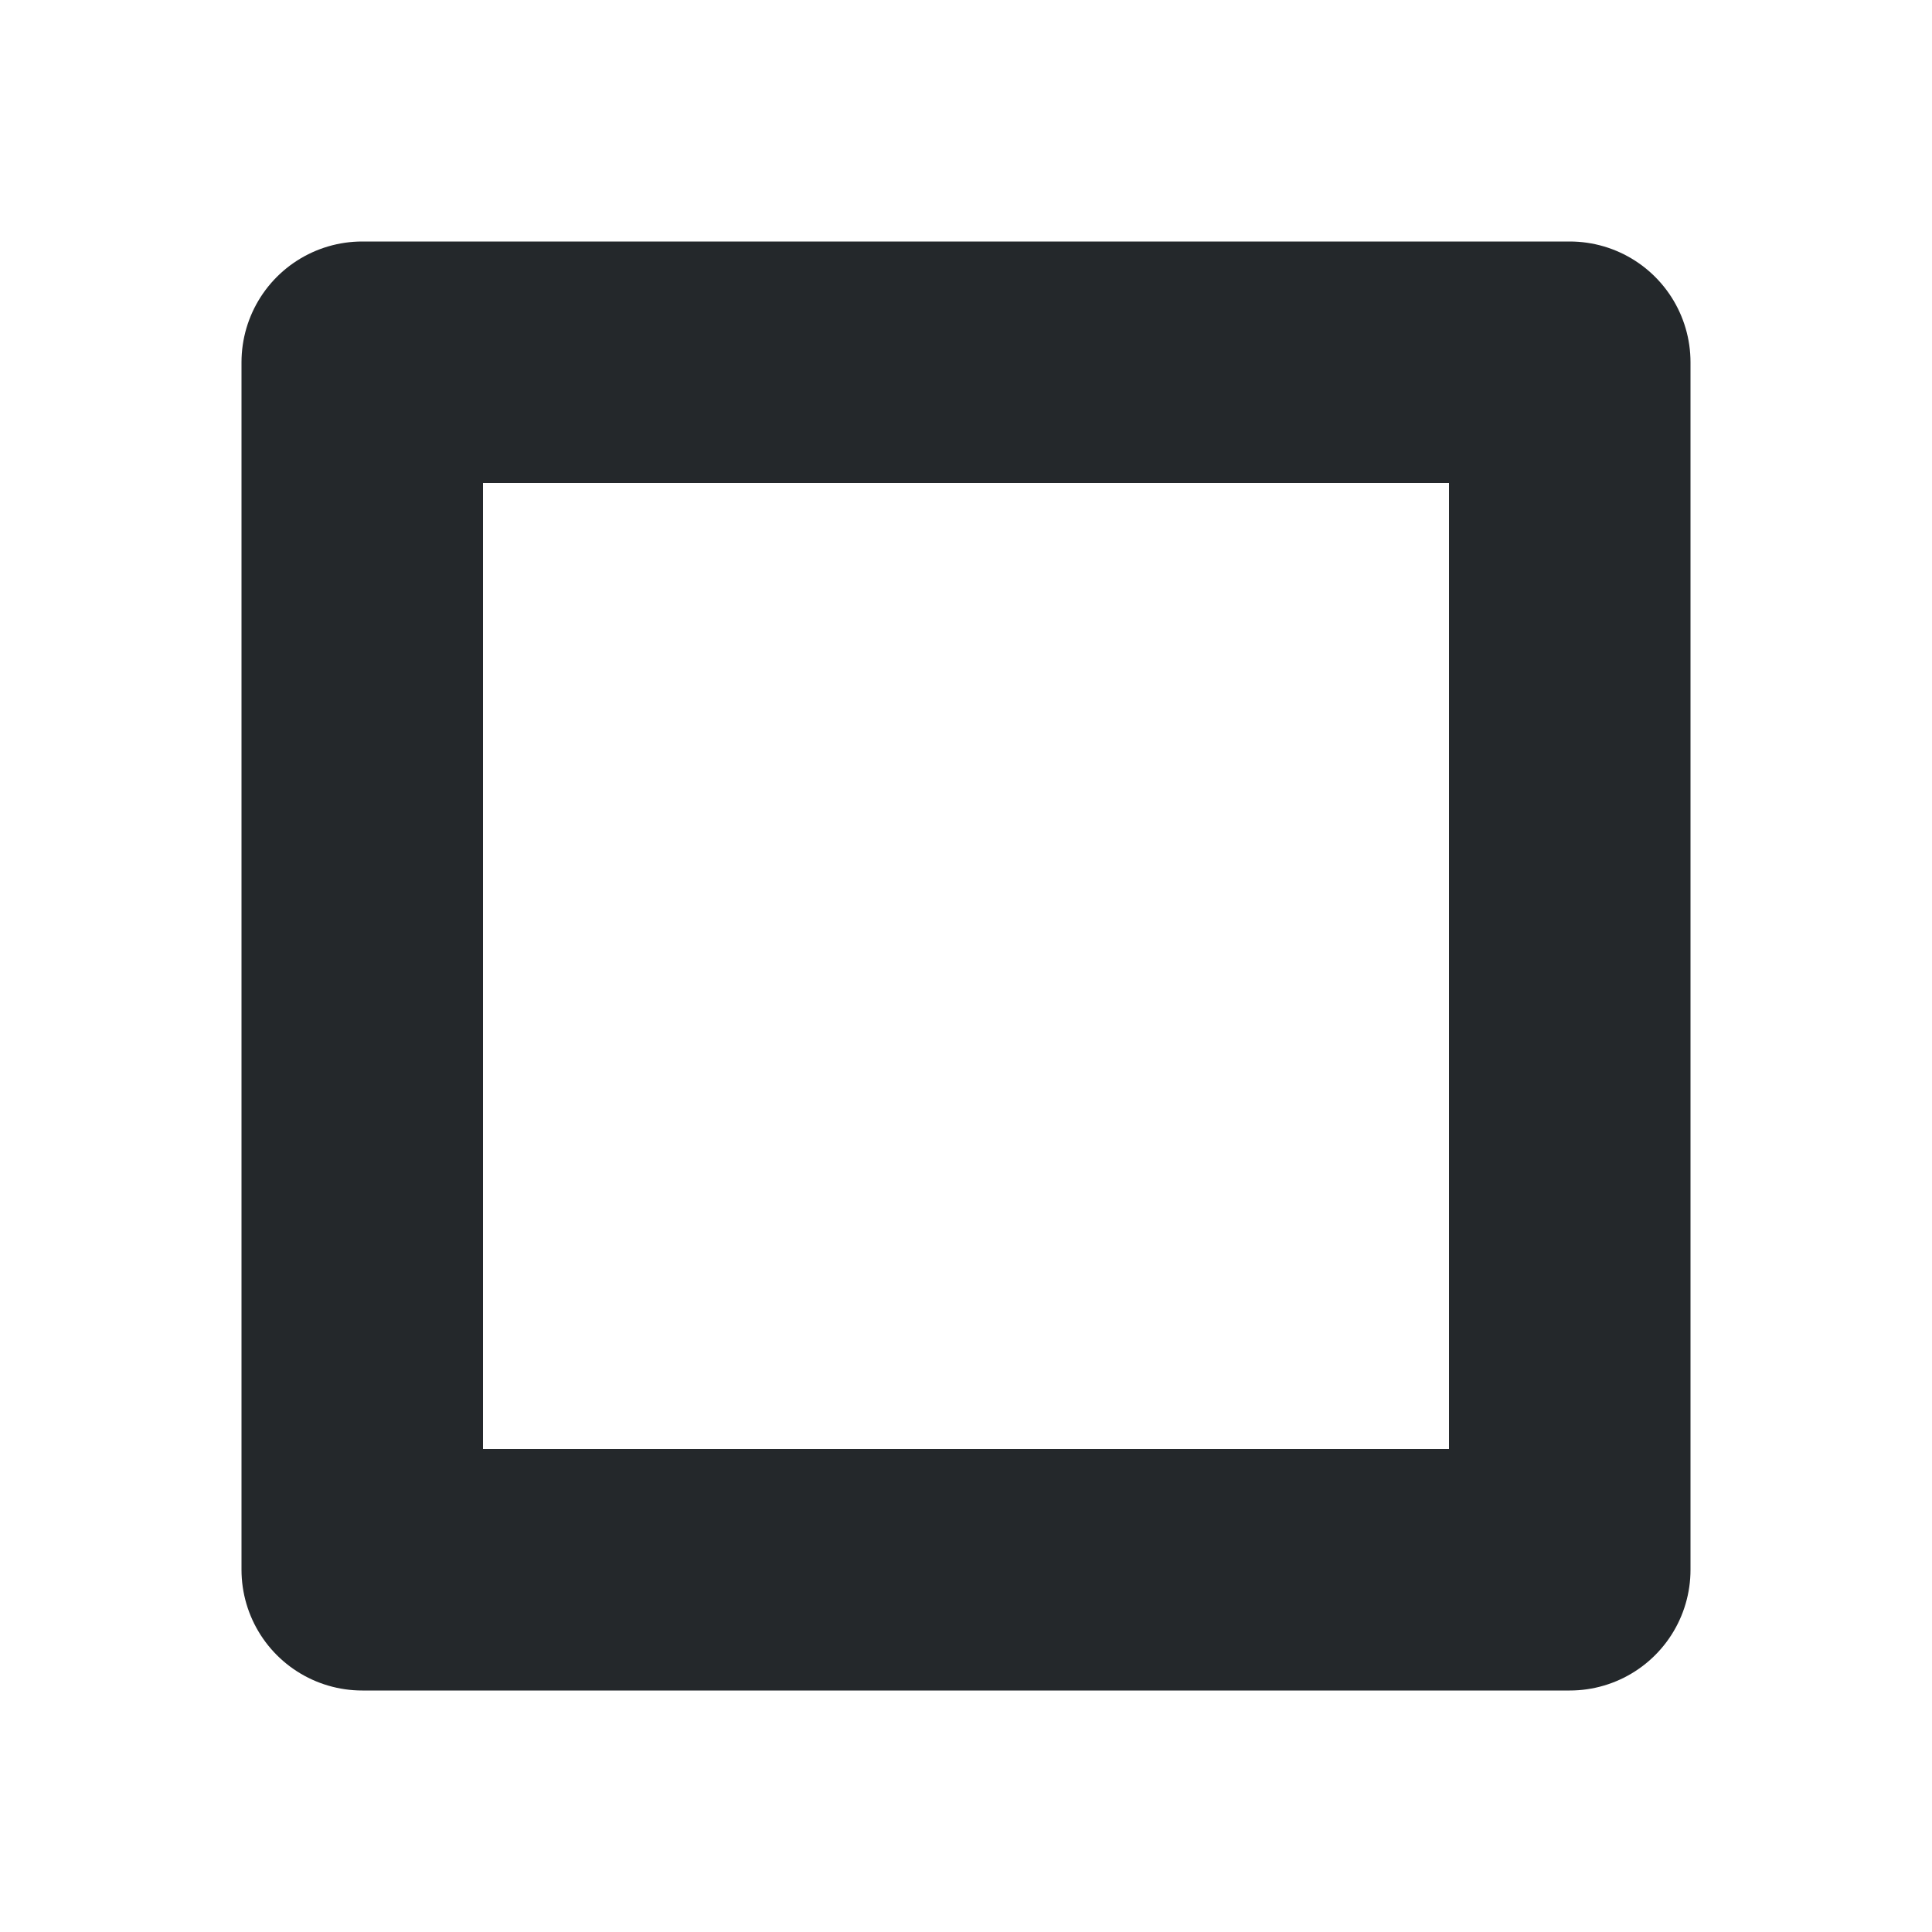
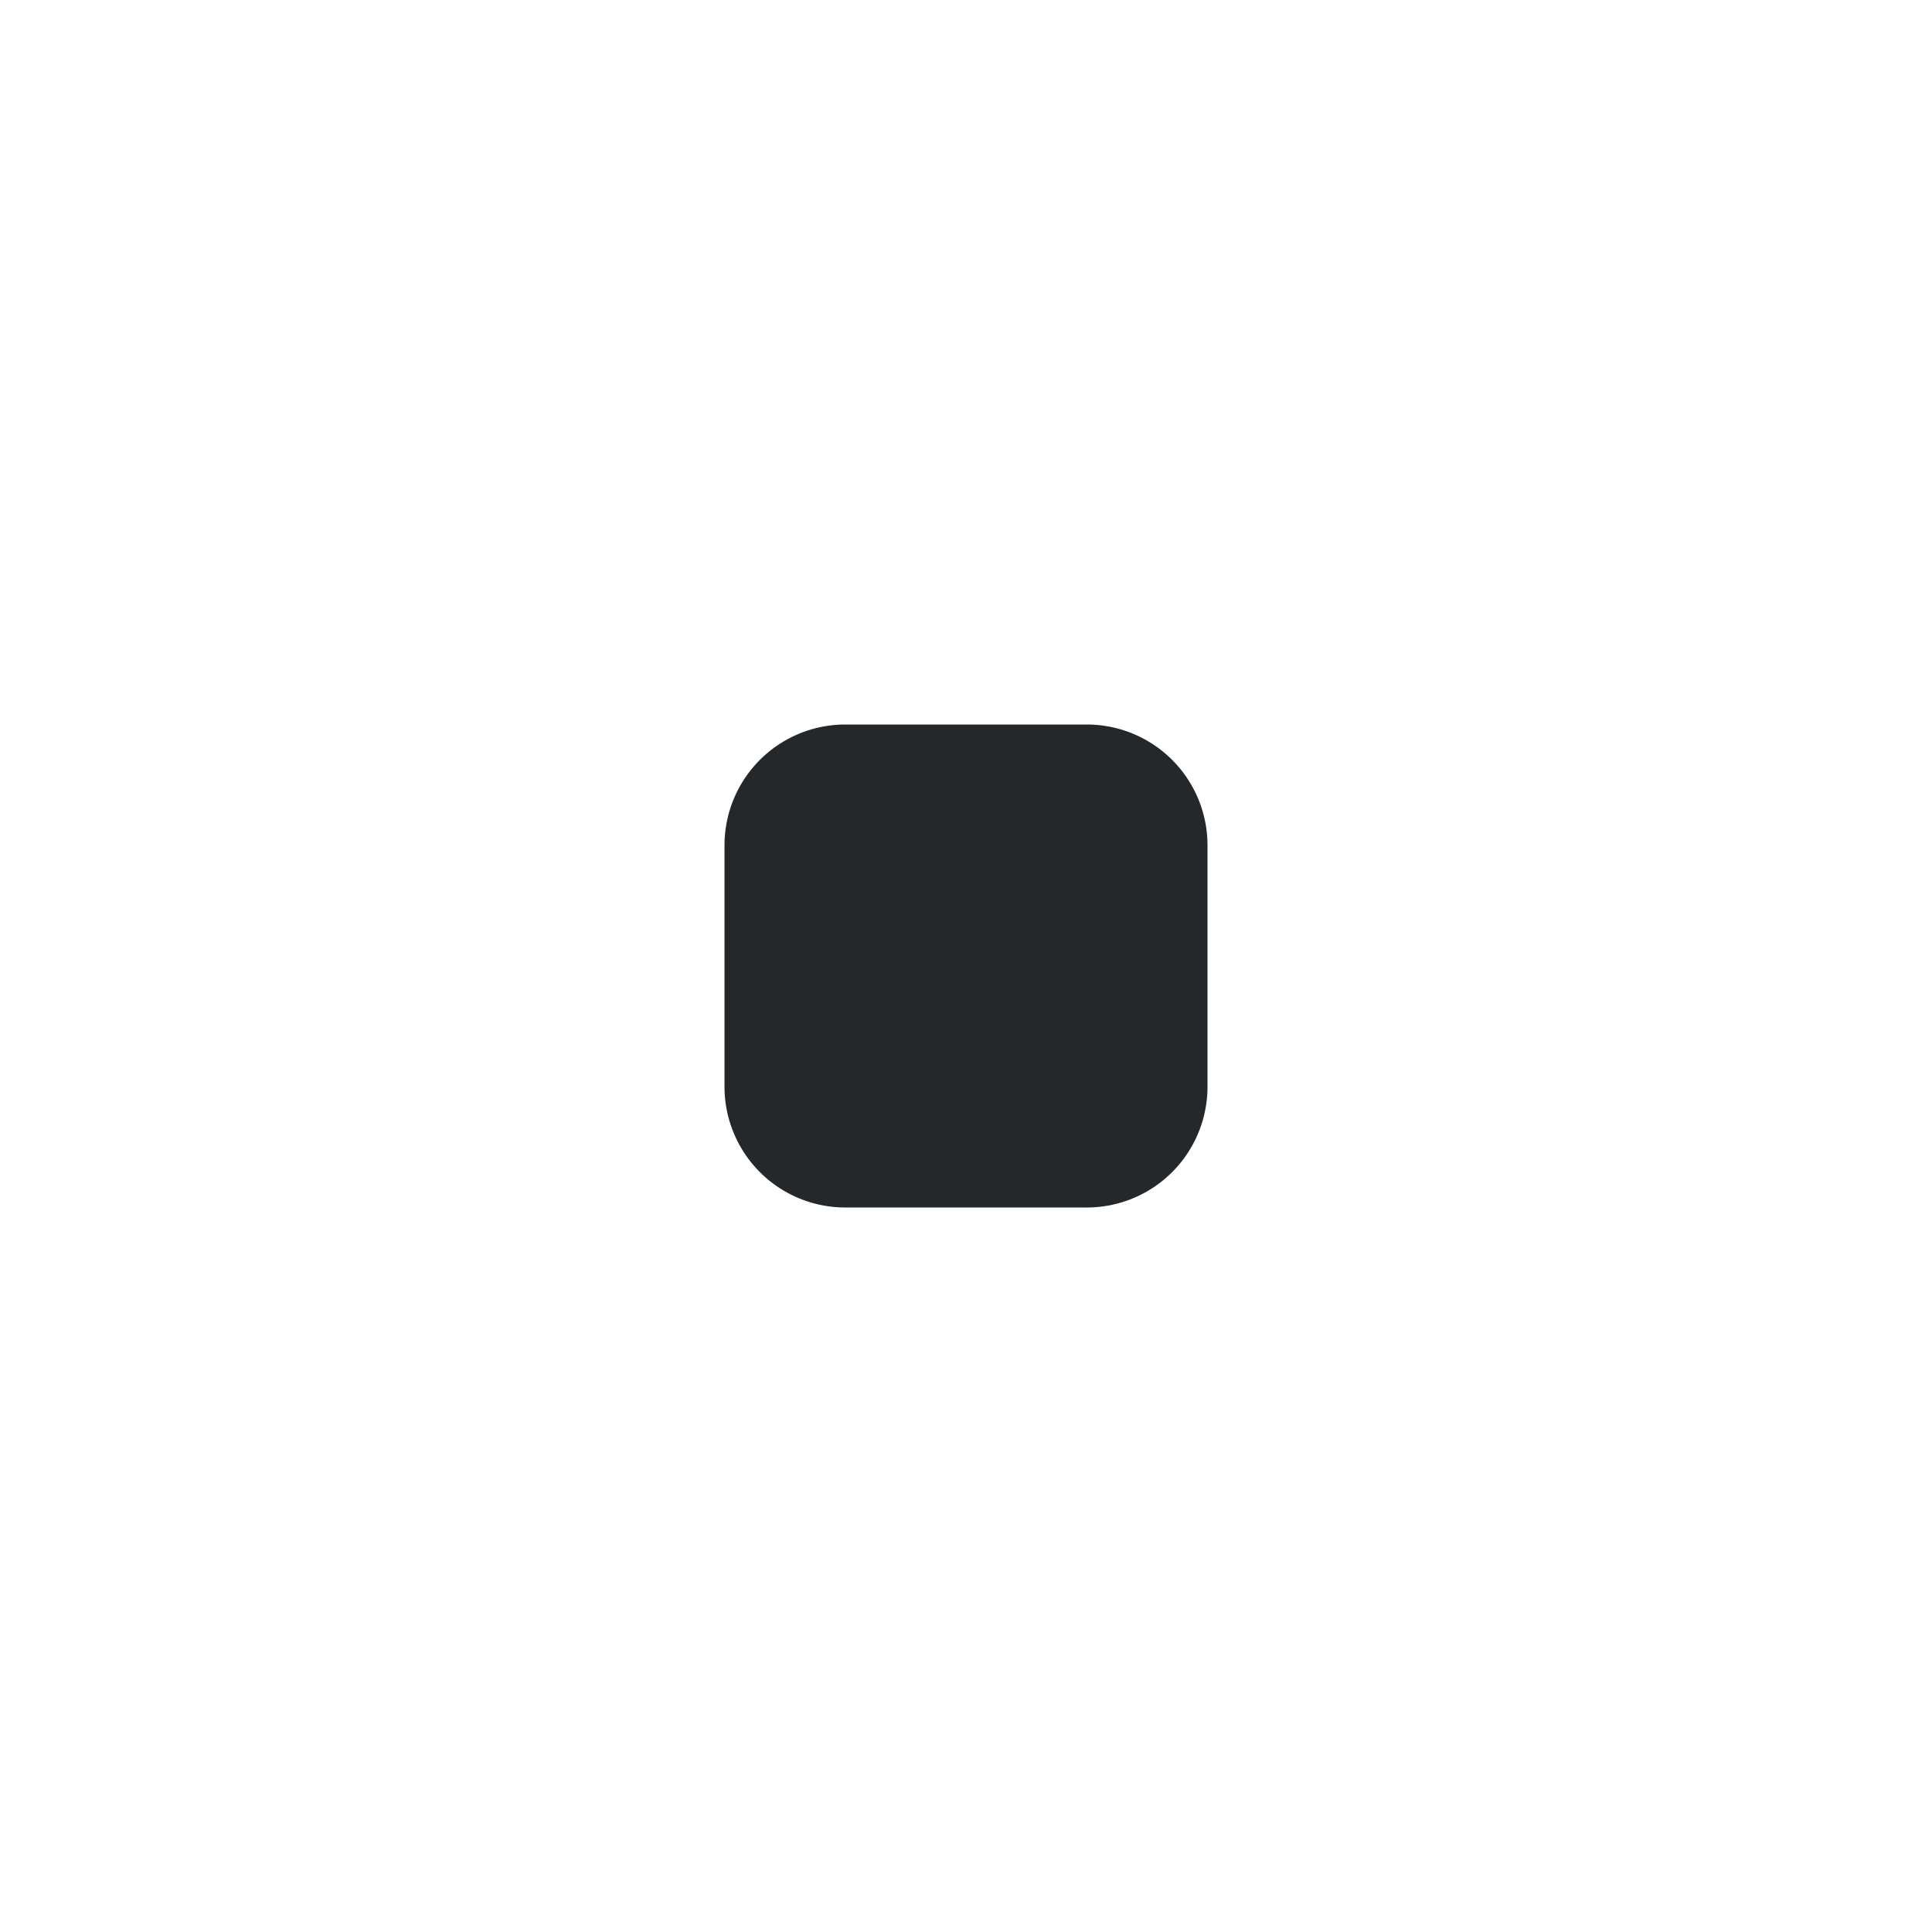
<svg xmlns="http://www.w3.org/2000/svg" width="16" height="16" viewBox="0 0 16 16" fill="none">
-   <rect x="3" y="3" width="10" height="10" stroke="#24282B" stroke-width="2" stroke-linecap="round" stroke-linejoin="round" />
+   <rect x="7" y="7" width="2" height="2" stroke="#24282B" stroke-width="2" stroke-linecap="round" stroke-linejoin="round" />
</svg>
